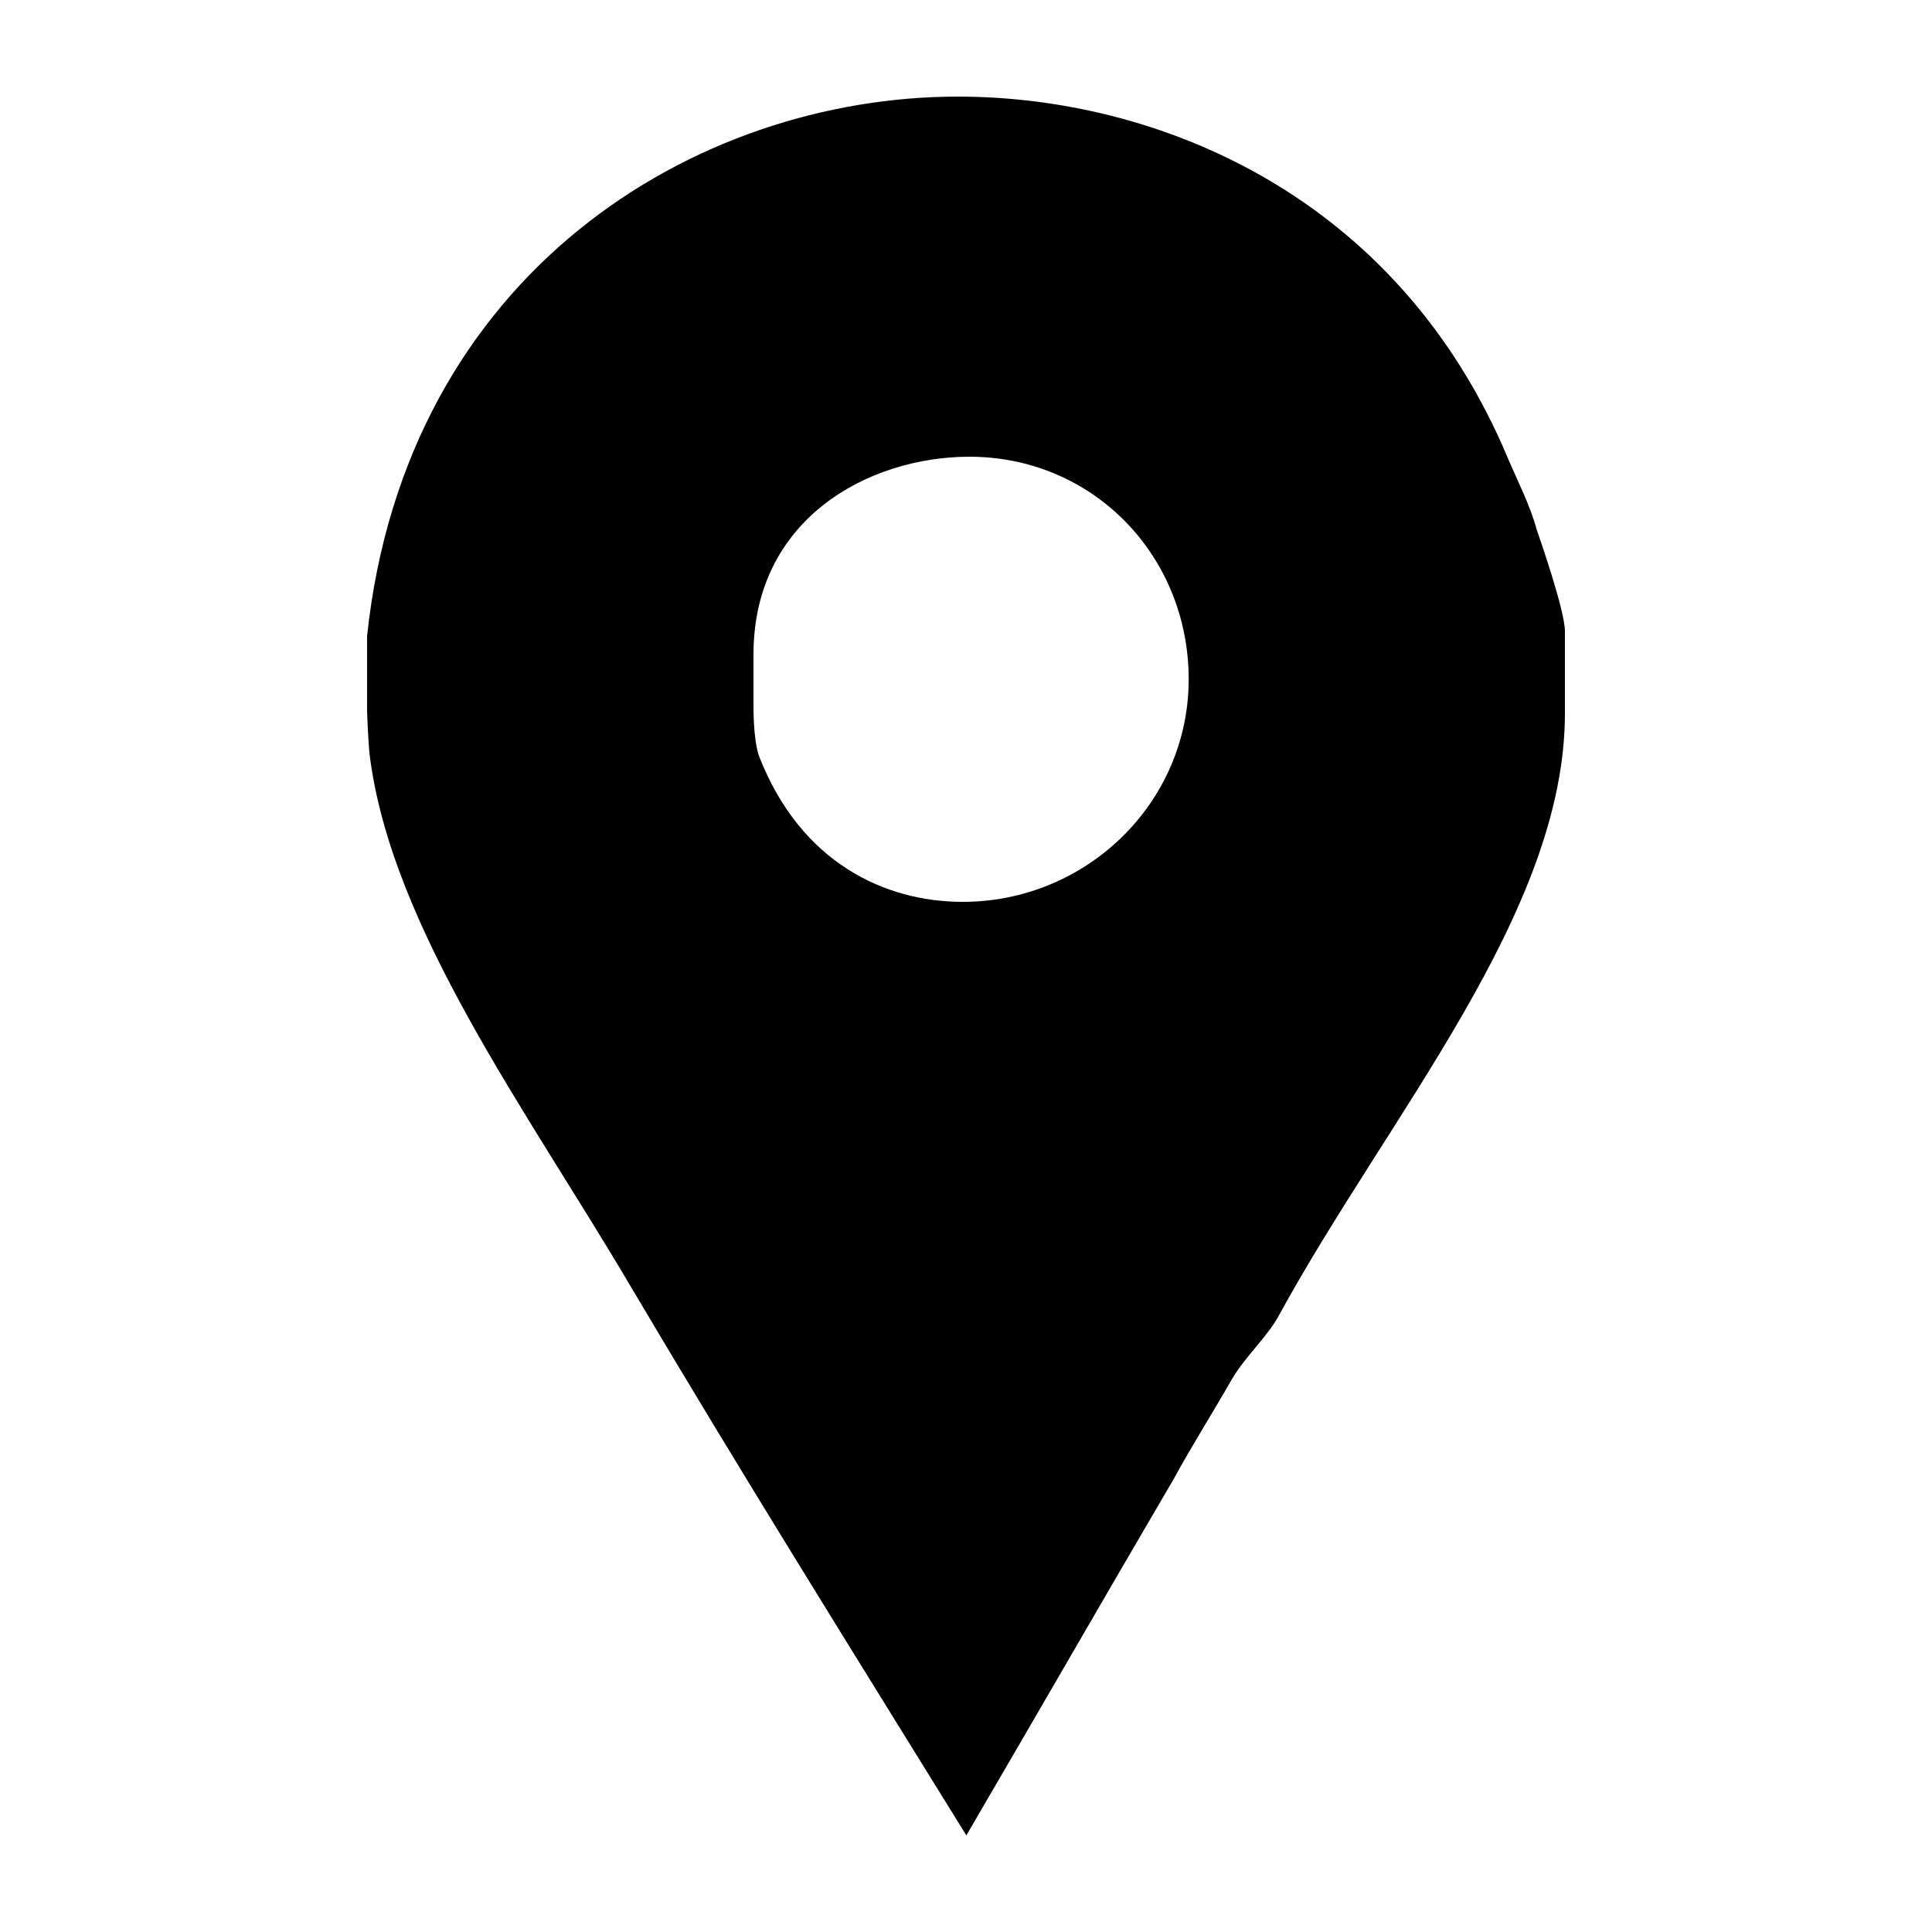
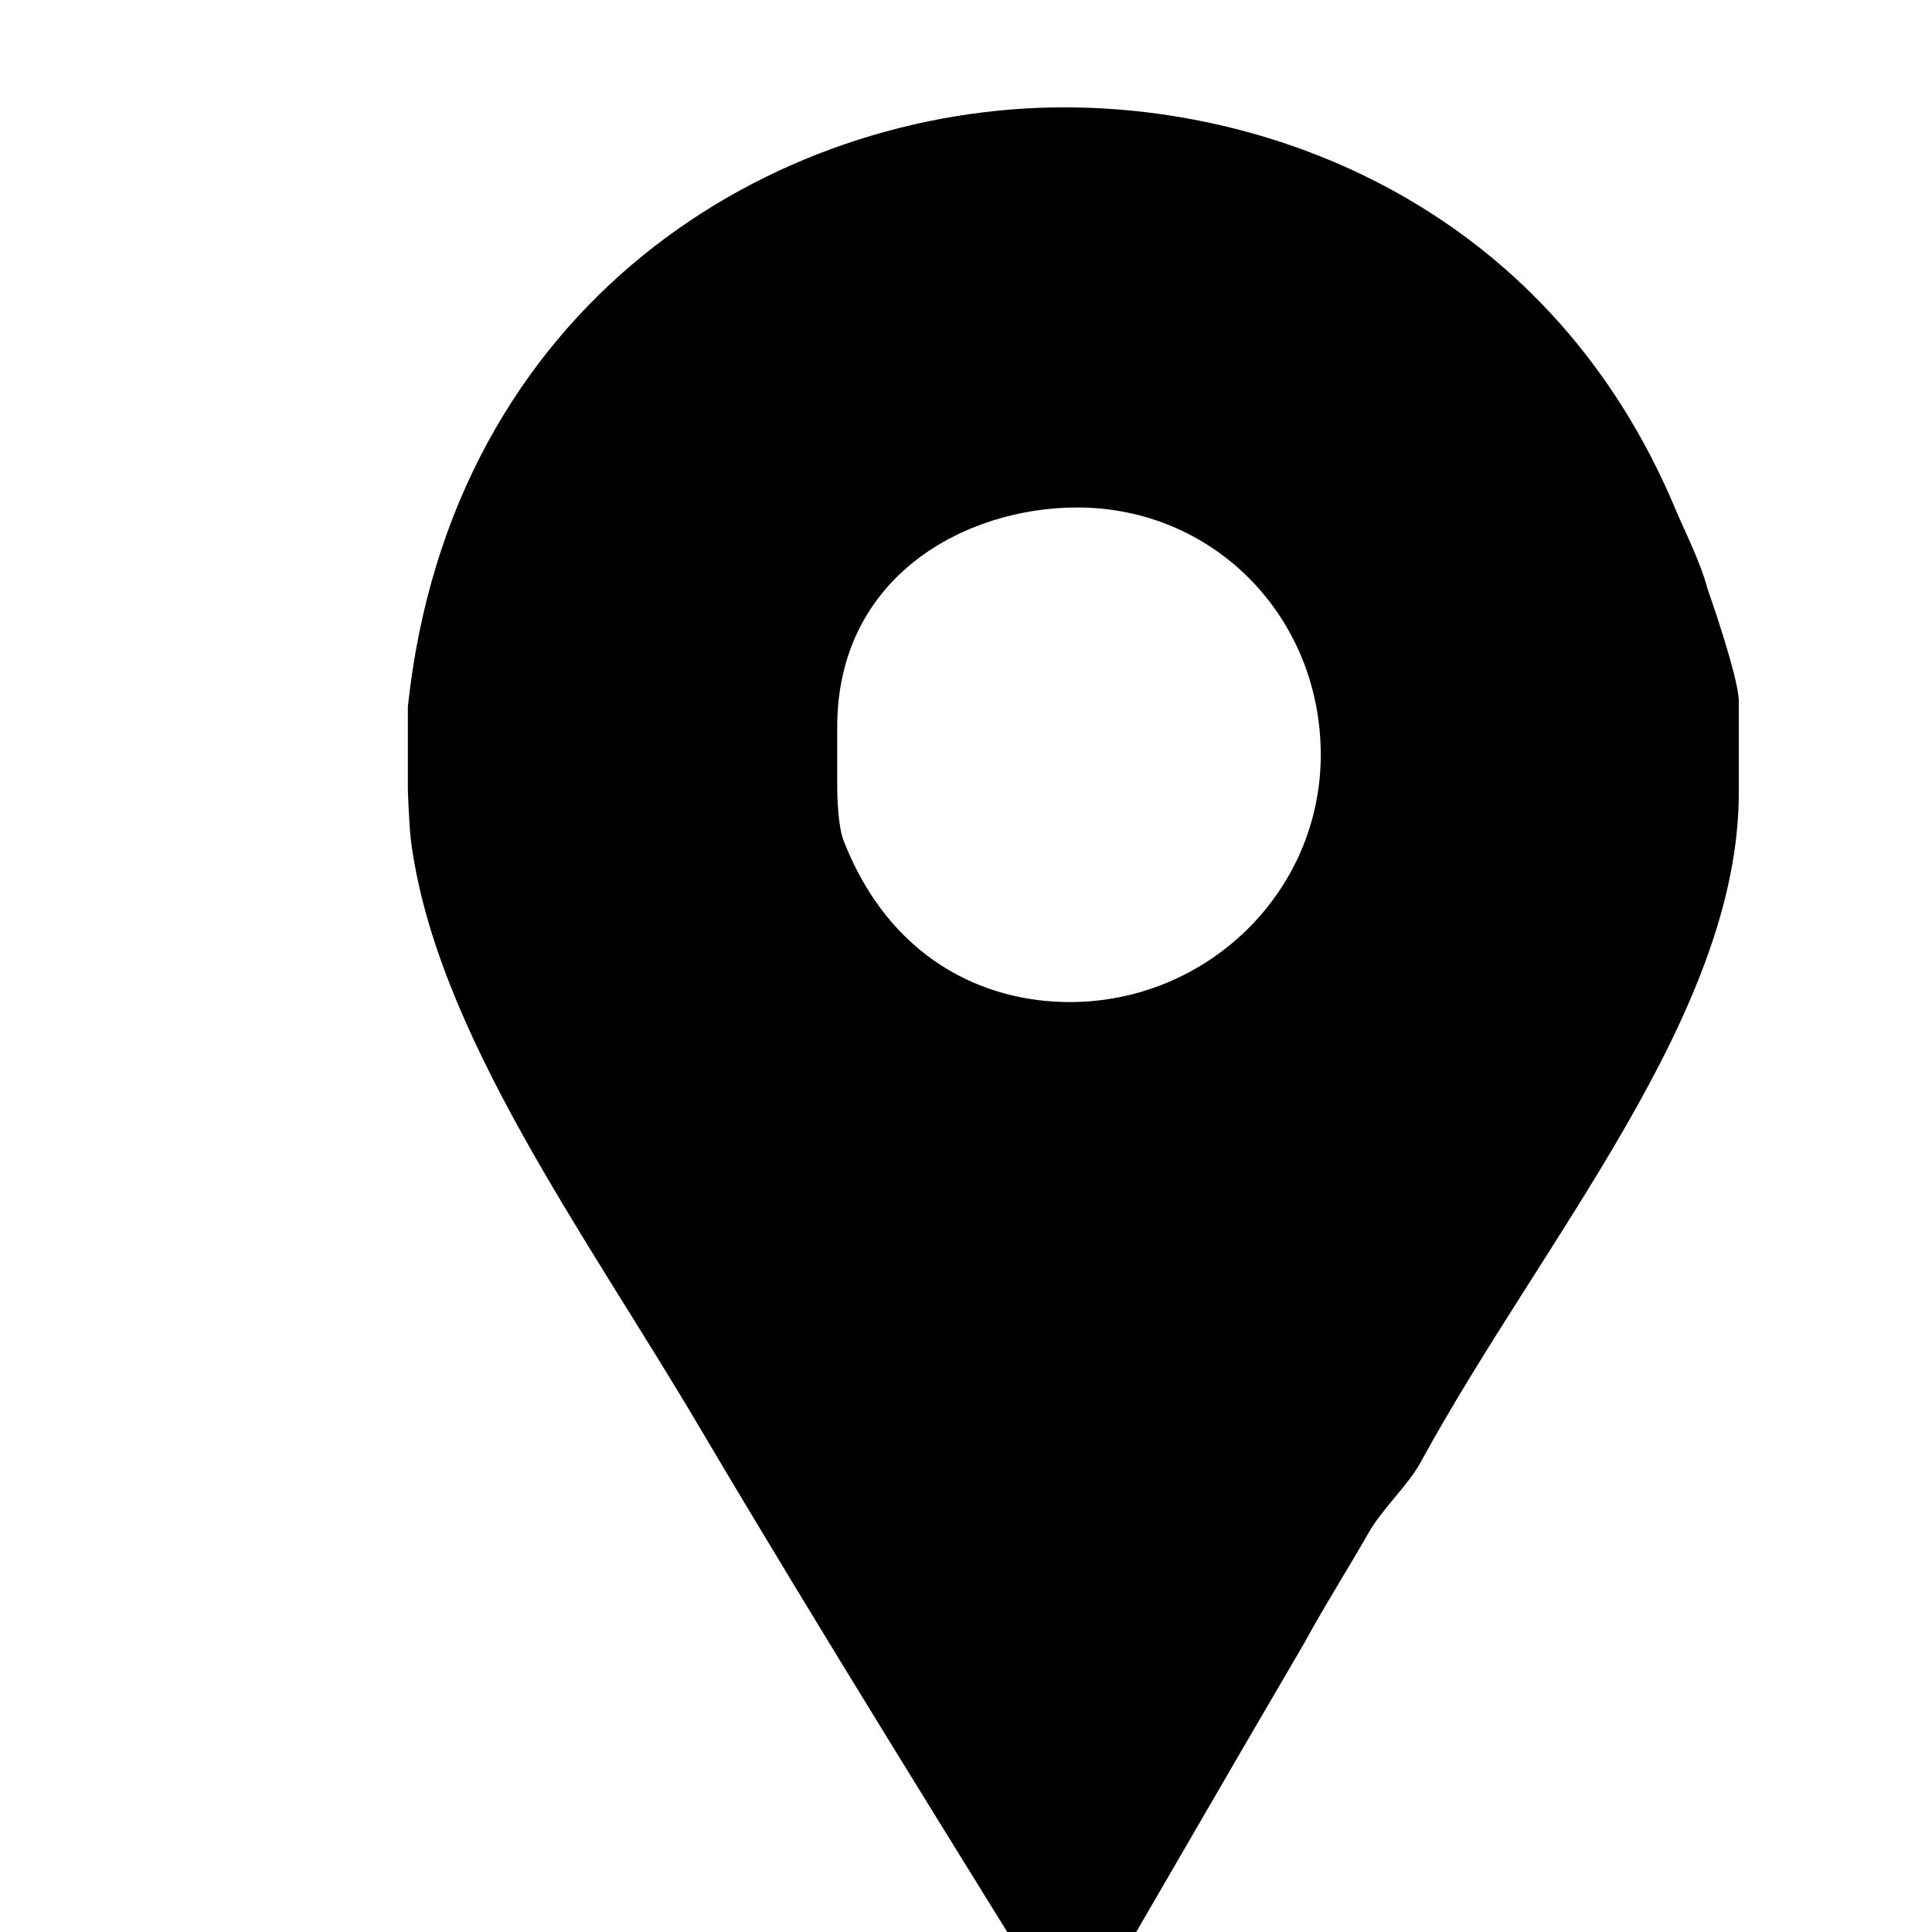
- <svg xmlns="http://www.w3.org/2000/svg" version="1.1" id="Icons" x="0px" y="0px" width="100px" height="100px" viewBox="0 0 100 100" style="enable-background:new 0 0 100 100;" xml:space="preserve">
+ <svg xmlns="http://www.w3.org/2000/svg" version="1.1" id="Icons" x="0px" y="0px" width="90px" height="90px" viewBox="0 0 90 90" style="enable-background:new 0 0 100 100; color: red" xml:space="preserve">
  <path id="Facebook_Places" d="M79.535,27.4c-0.32-1.201-0.971-2.48-1.452-3.6C72.324,9.96,59.741,5,49.581,5  C35.98,5,21,14.12,19,32.919v3.841c0,0.16,0.055,1.6,0.134,2.32c1.121,8.959,8.19,18.48,13.47,27.439  c5.68,9.599,11.574,19.041,17.414,28.48c3.6-6.159,7.188-12.399,10.706-18.4c0.96-1.76,2.073-3.52,3.033-5.2  c0.64-1.119,1.862-2.239,2.421-3.28C71.857,57.72,81,47.24,81,36.92v-4.24C81,31.561,79.614,27.641,79.535,27.4z M49.83,46.68  c-3.998,0-8.374-1.999-10.534-7.52C38.974,38.281,39,36.52,39,36.359v-2.48c0-7.038,5.976-10.239,11.175-10.239  c6.4,0,11.351,5.121,11.351,11.521C61.525,41.561,56.23,46.68,49.83,46.68z" />
</svg>
